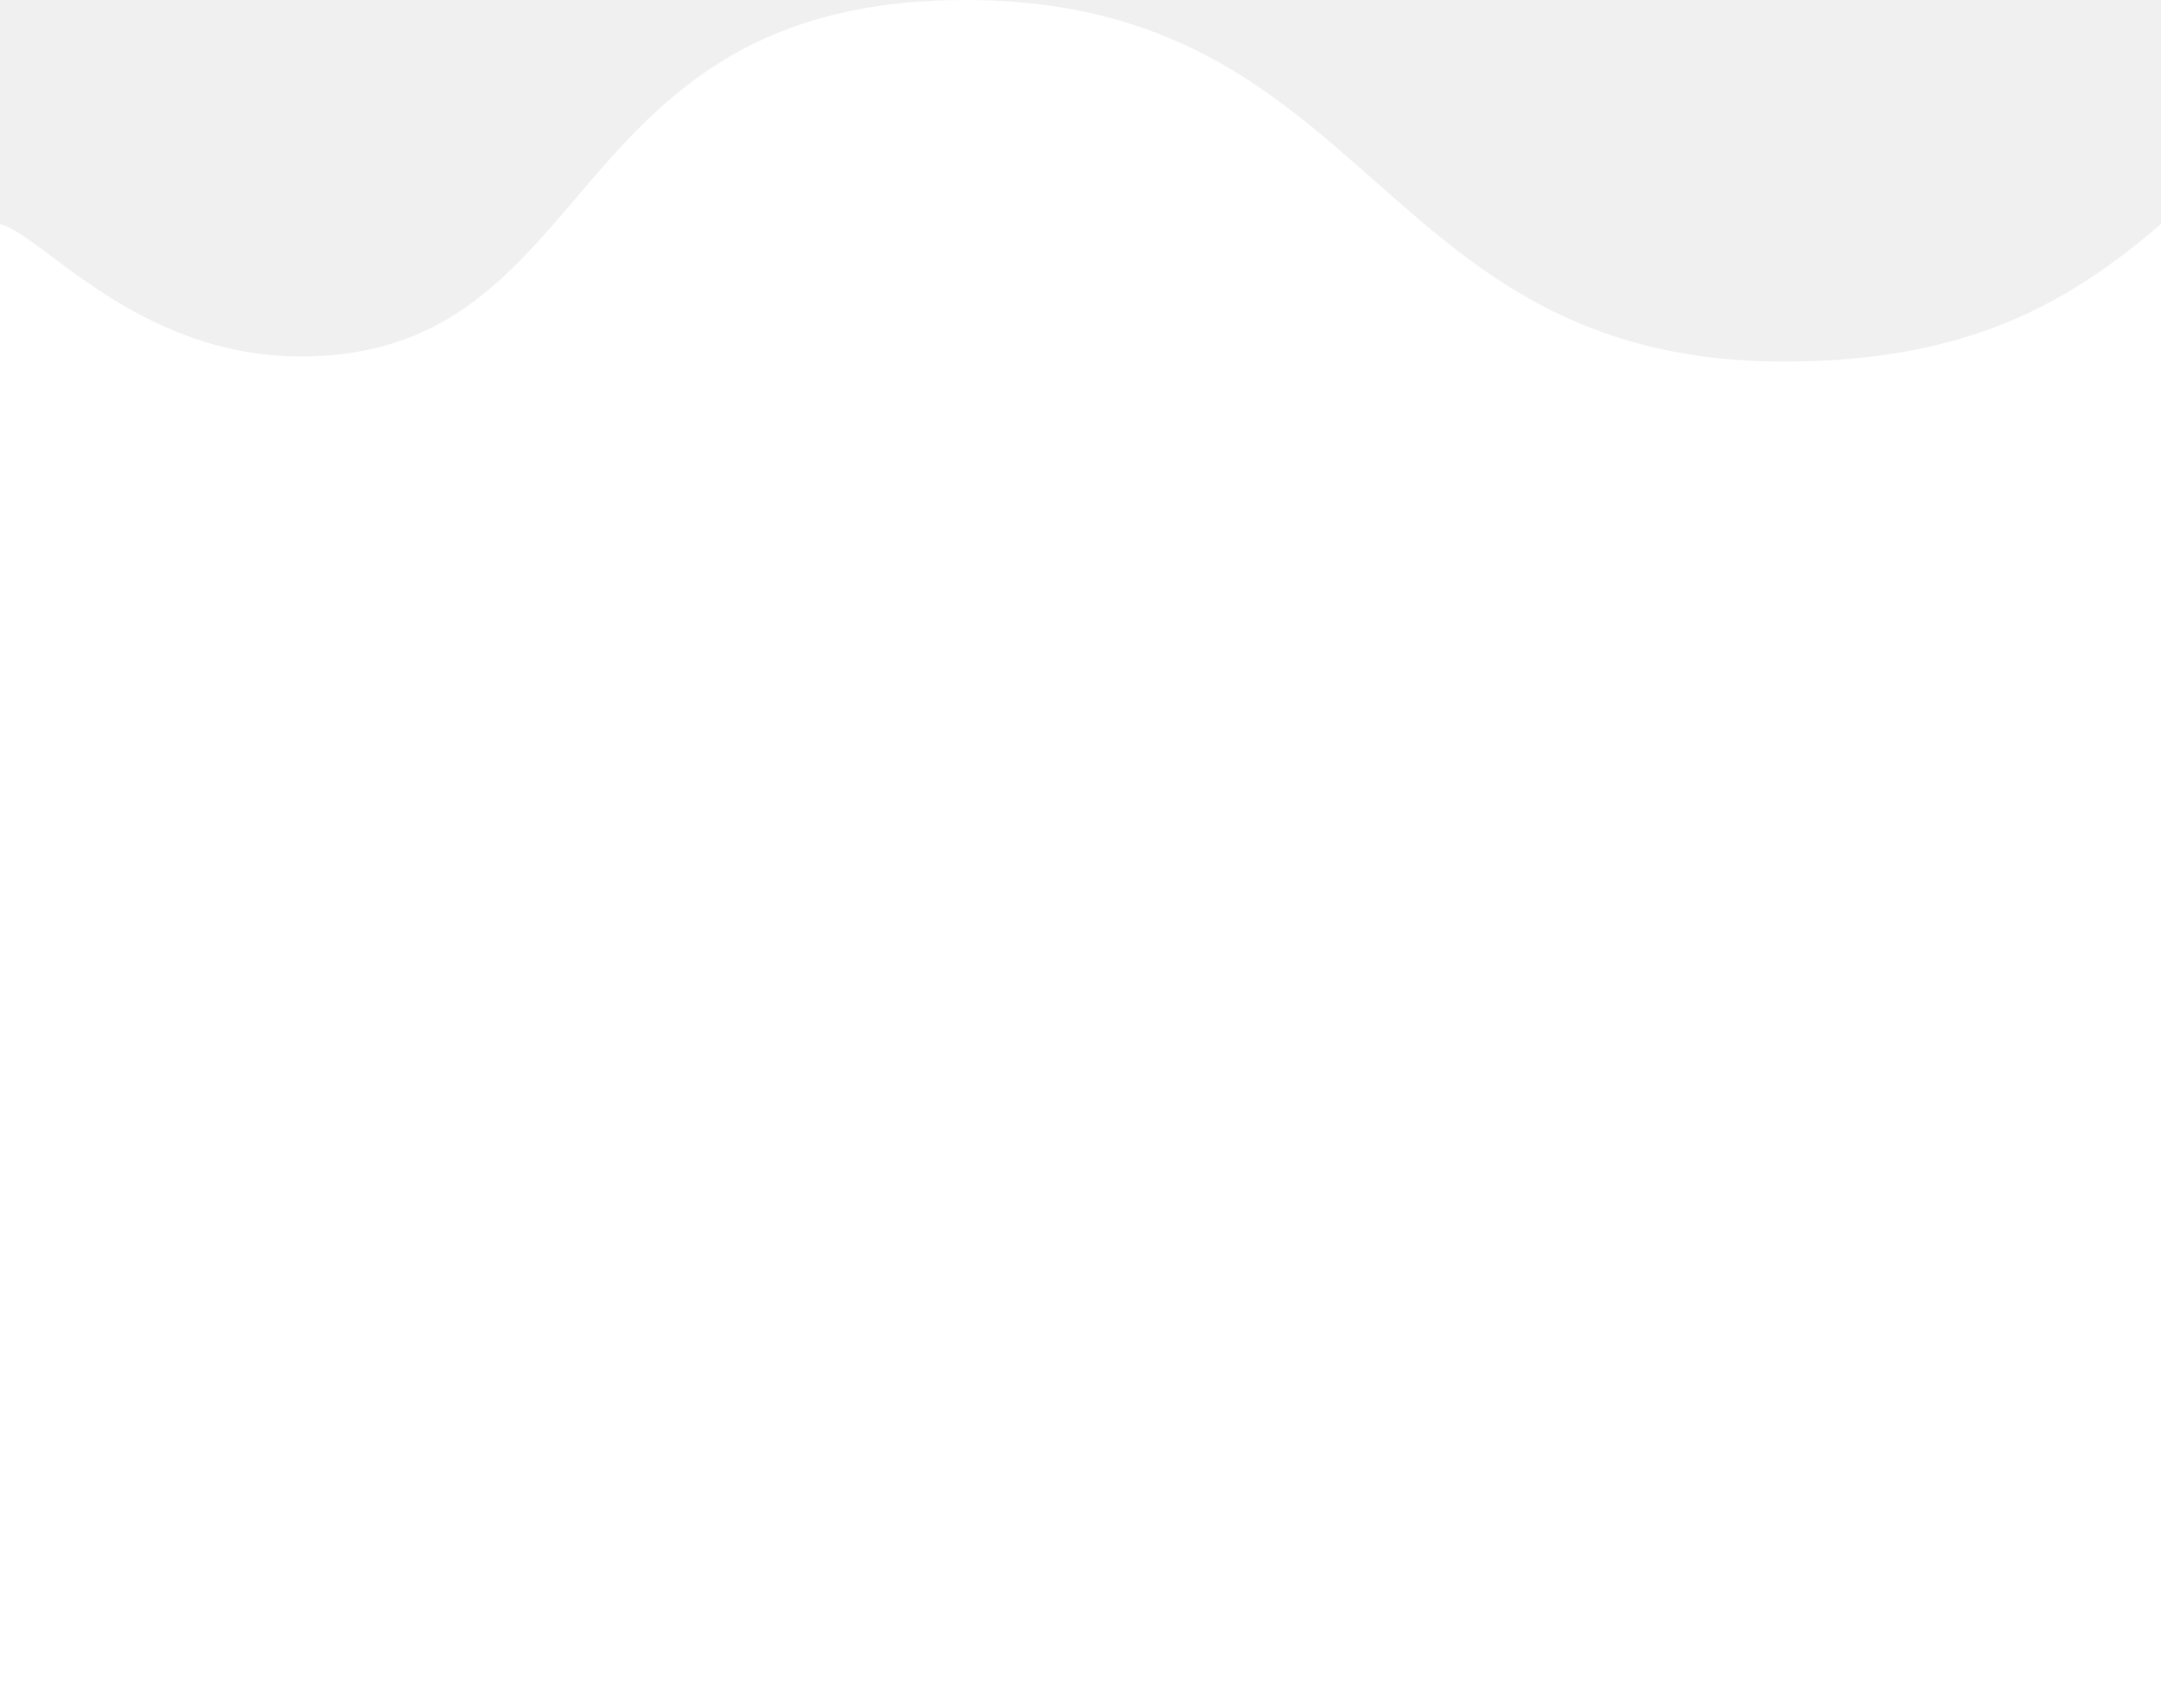
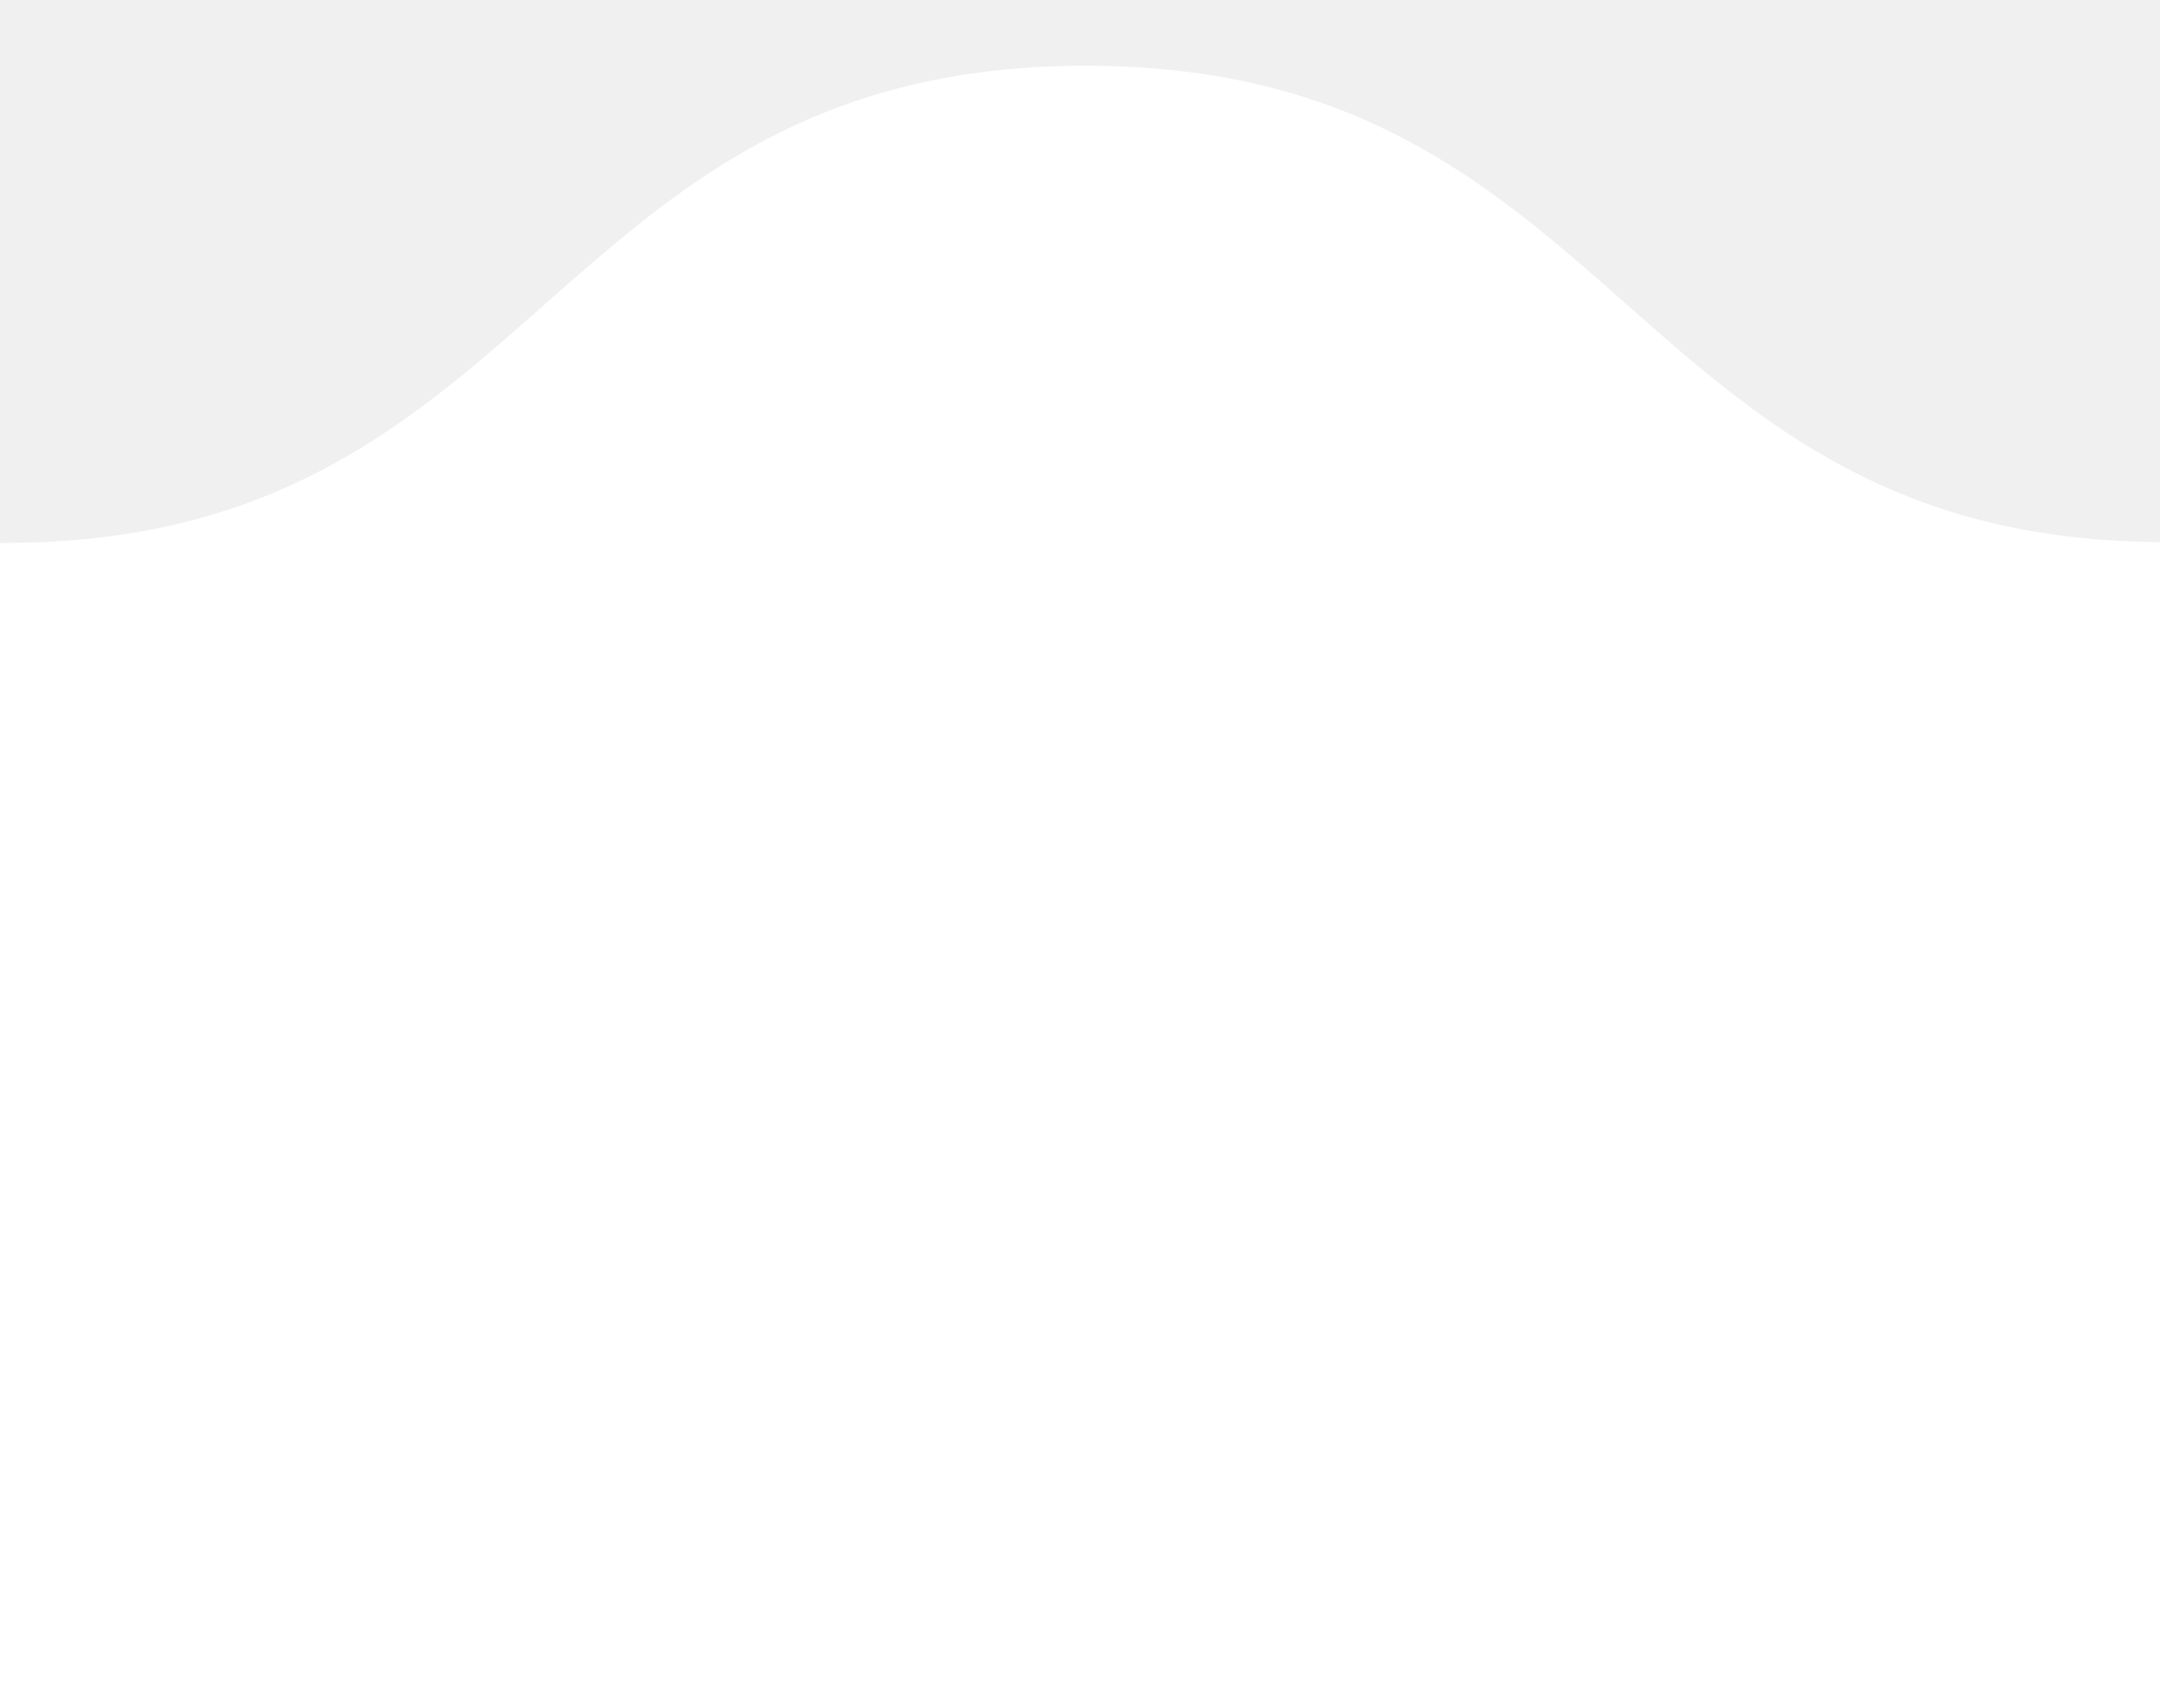
- <svg xmlns="http://www.w3.org/2000/svg" version="1.1" id="Layer_1" x="0px" y="0px" viewBox="0 0 252.8 199.8" enable-background="new 0 0 252.8 199.8" xml:space="preserve">
-   <path d="M112.9,0C65,0,70.6,41.7,35.2,41.7C16.1,41.7,5,27.5,0,26.2v173.7h252.8V26.2c-10.8,9.3-22.7,16.1-44.1,16.1  C160.8,42.3,160.8,0,112.9,0" fill="#FFFFFF" />
+ <svg xmlns="http://www.w3.org/2000/svg" version="1.1" id="Layer_1" x="0px" y="0px" viewBox="0 0 253 200" enable-background="new 0 0 253 200" xml:space="preserve">
+   <path fill="#FFFFFF" d="M127.2,7.7C63.8,7.7,63.8,63.6,0.5,63.6c-8.6,0-15.9-1-22.5-2.8v210.9h334V40.1  c-14.3,12.3-29.9,23.4-58.2,23.4C190.5,63.6,190.5,7.7,127.2,7.7" />
</svg>
